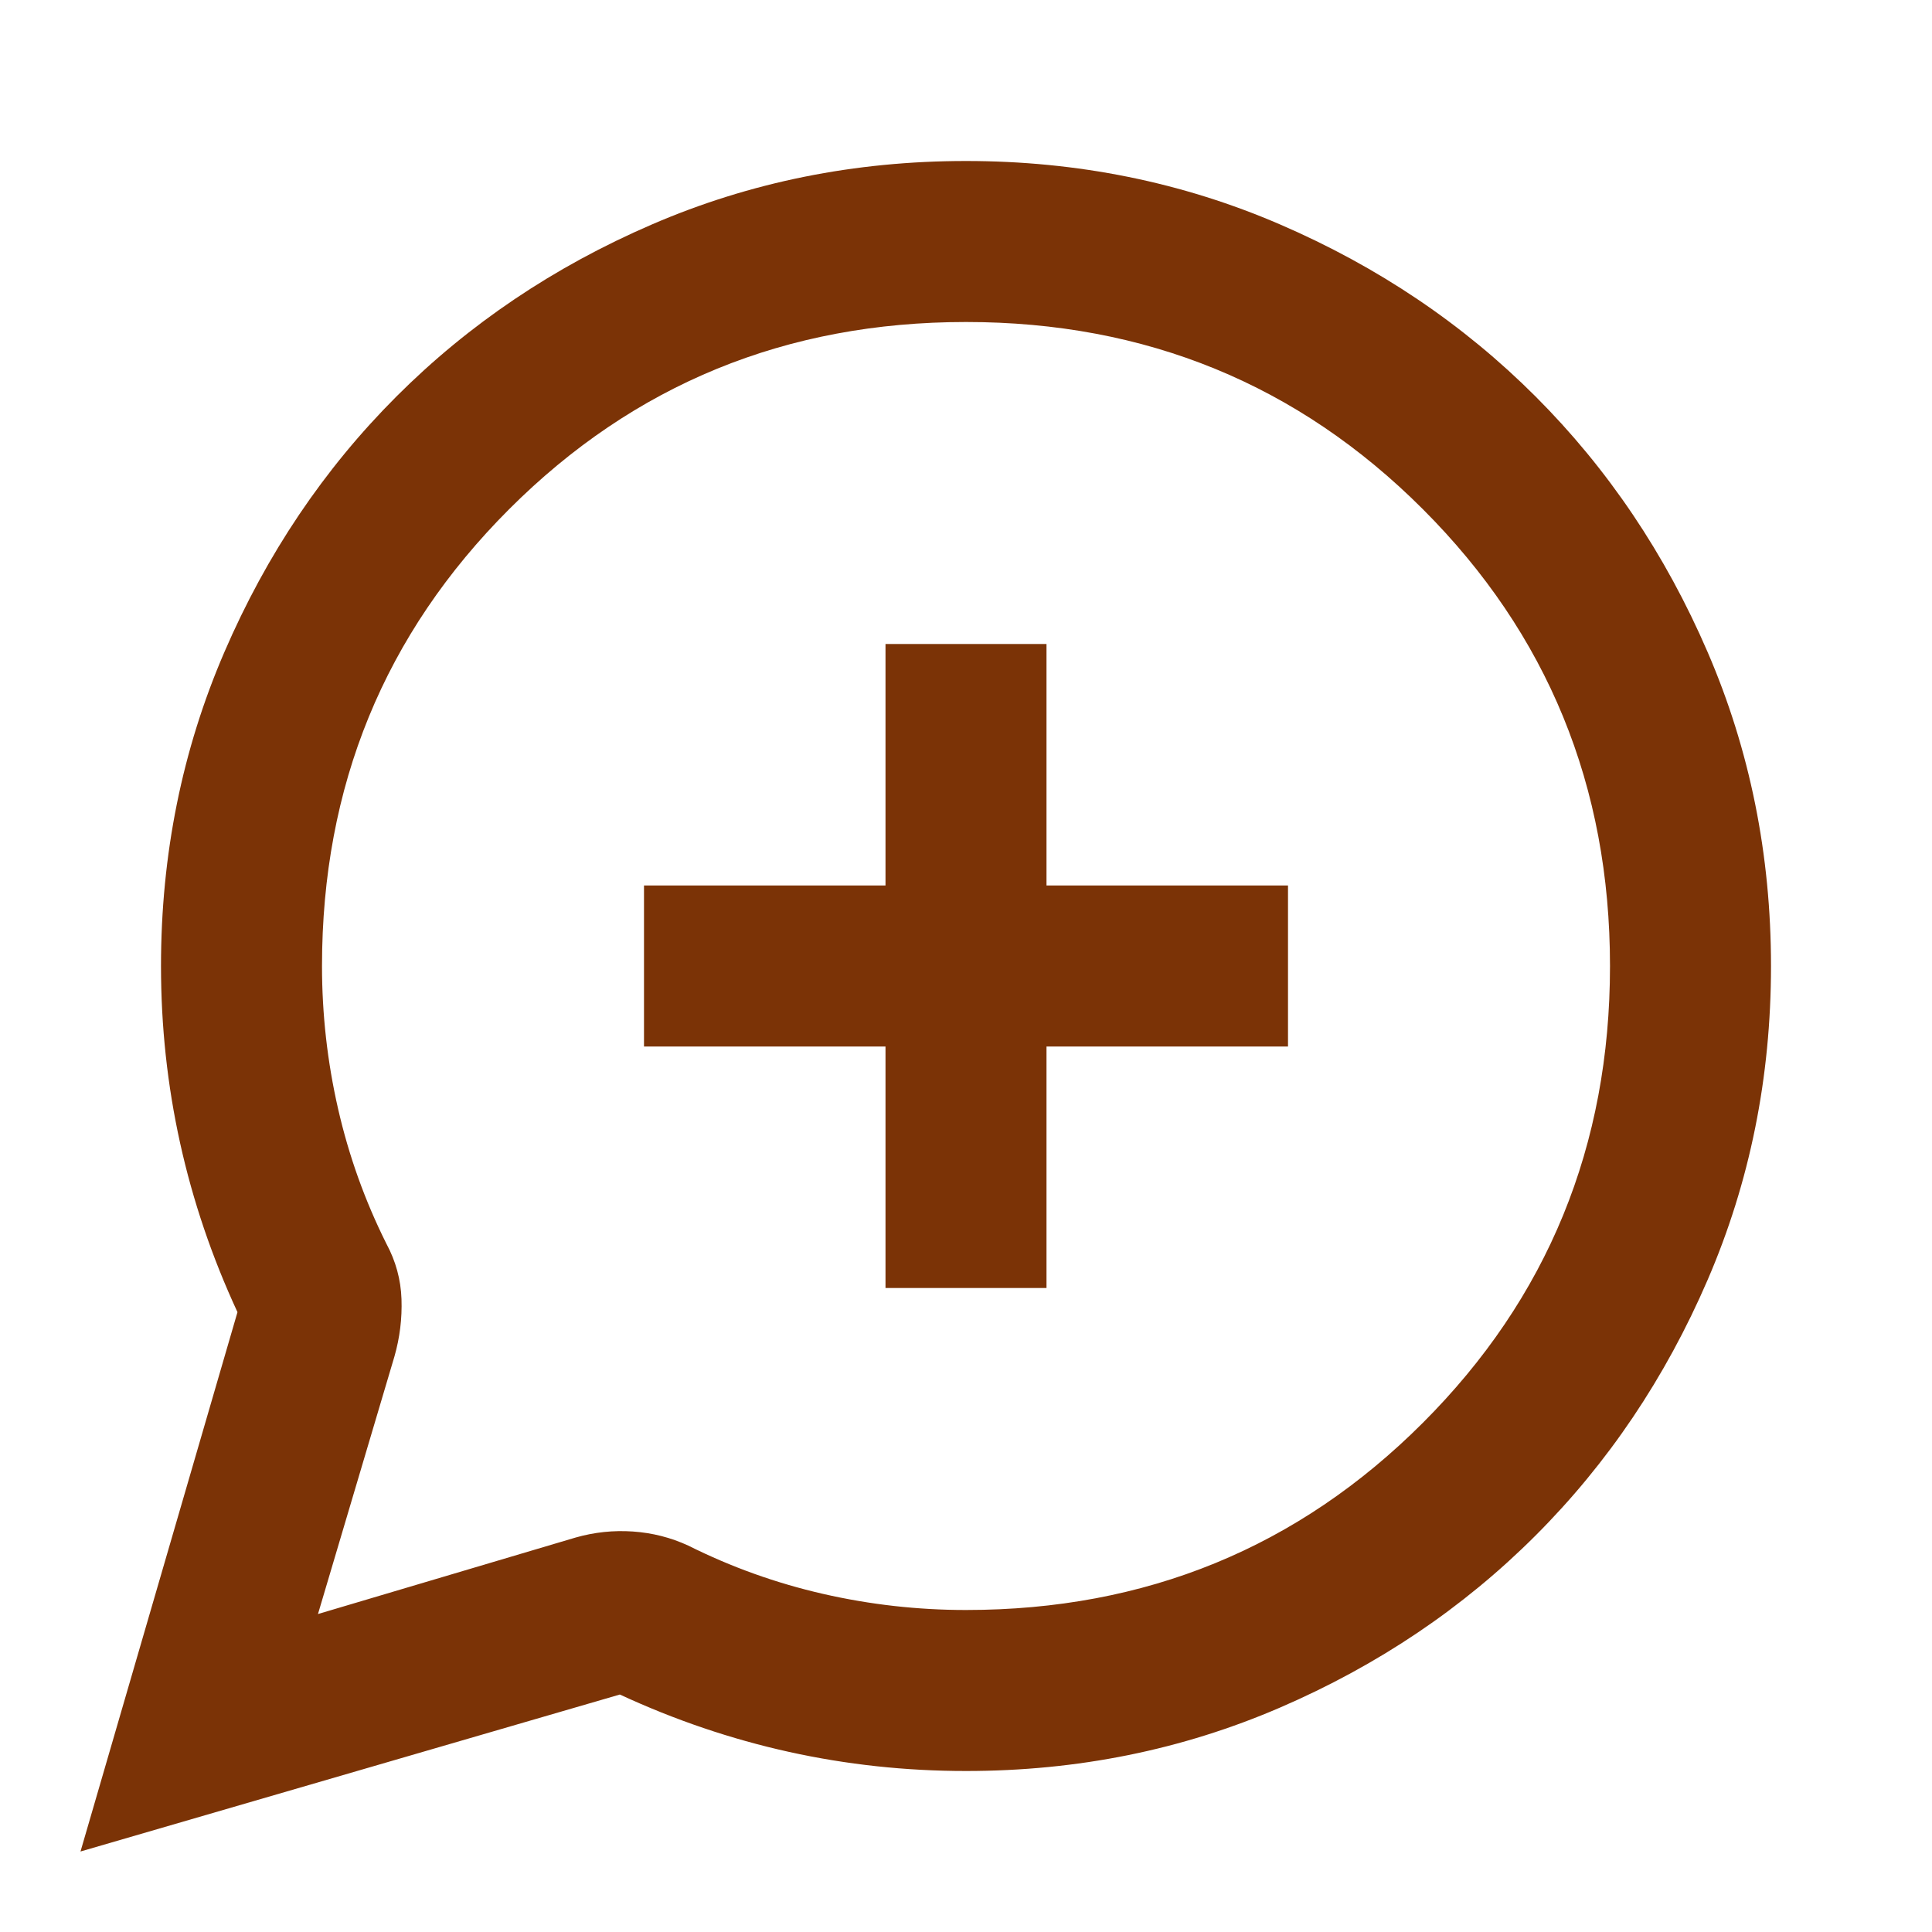
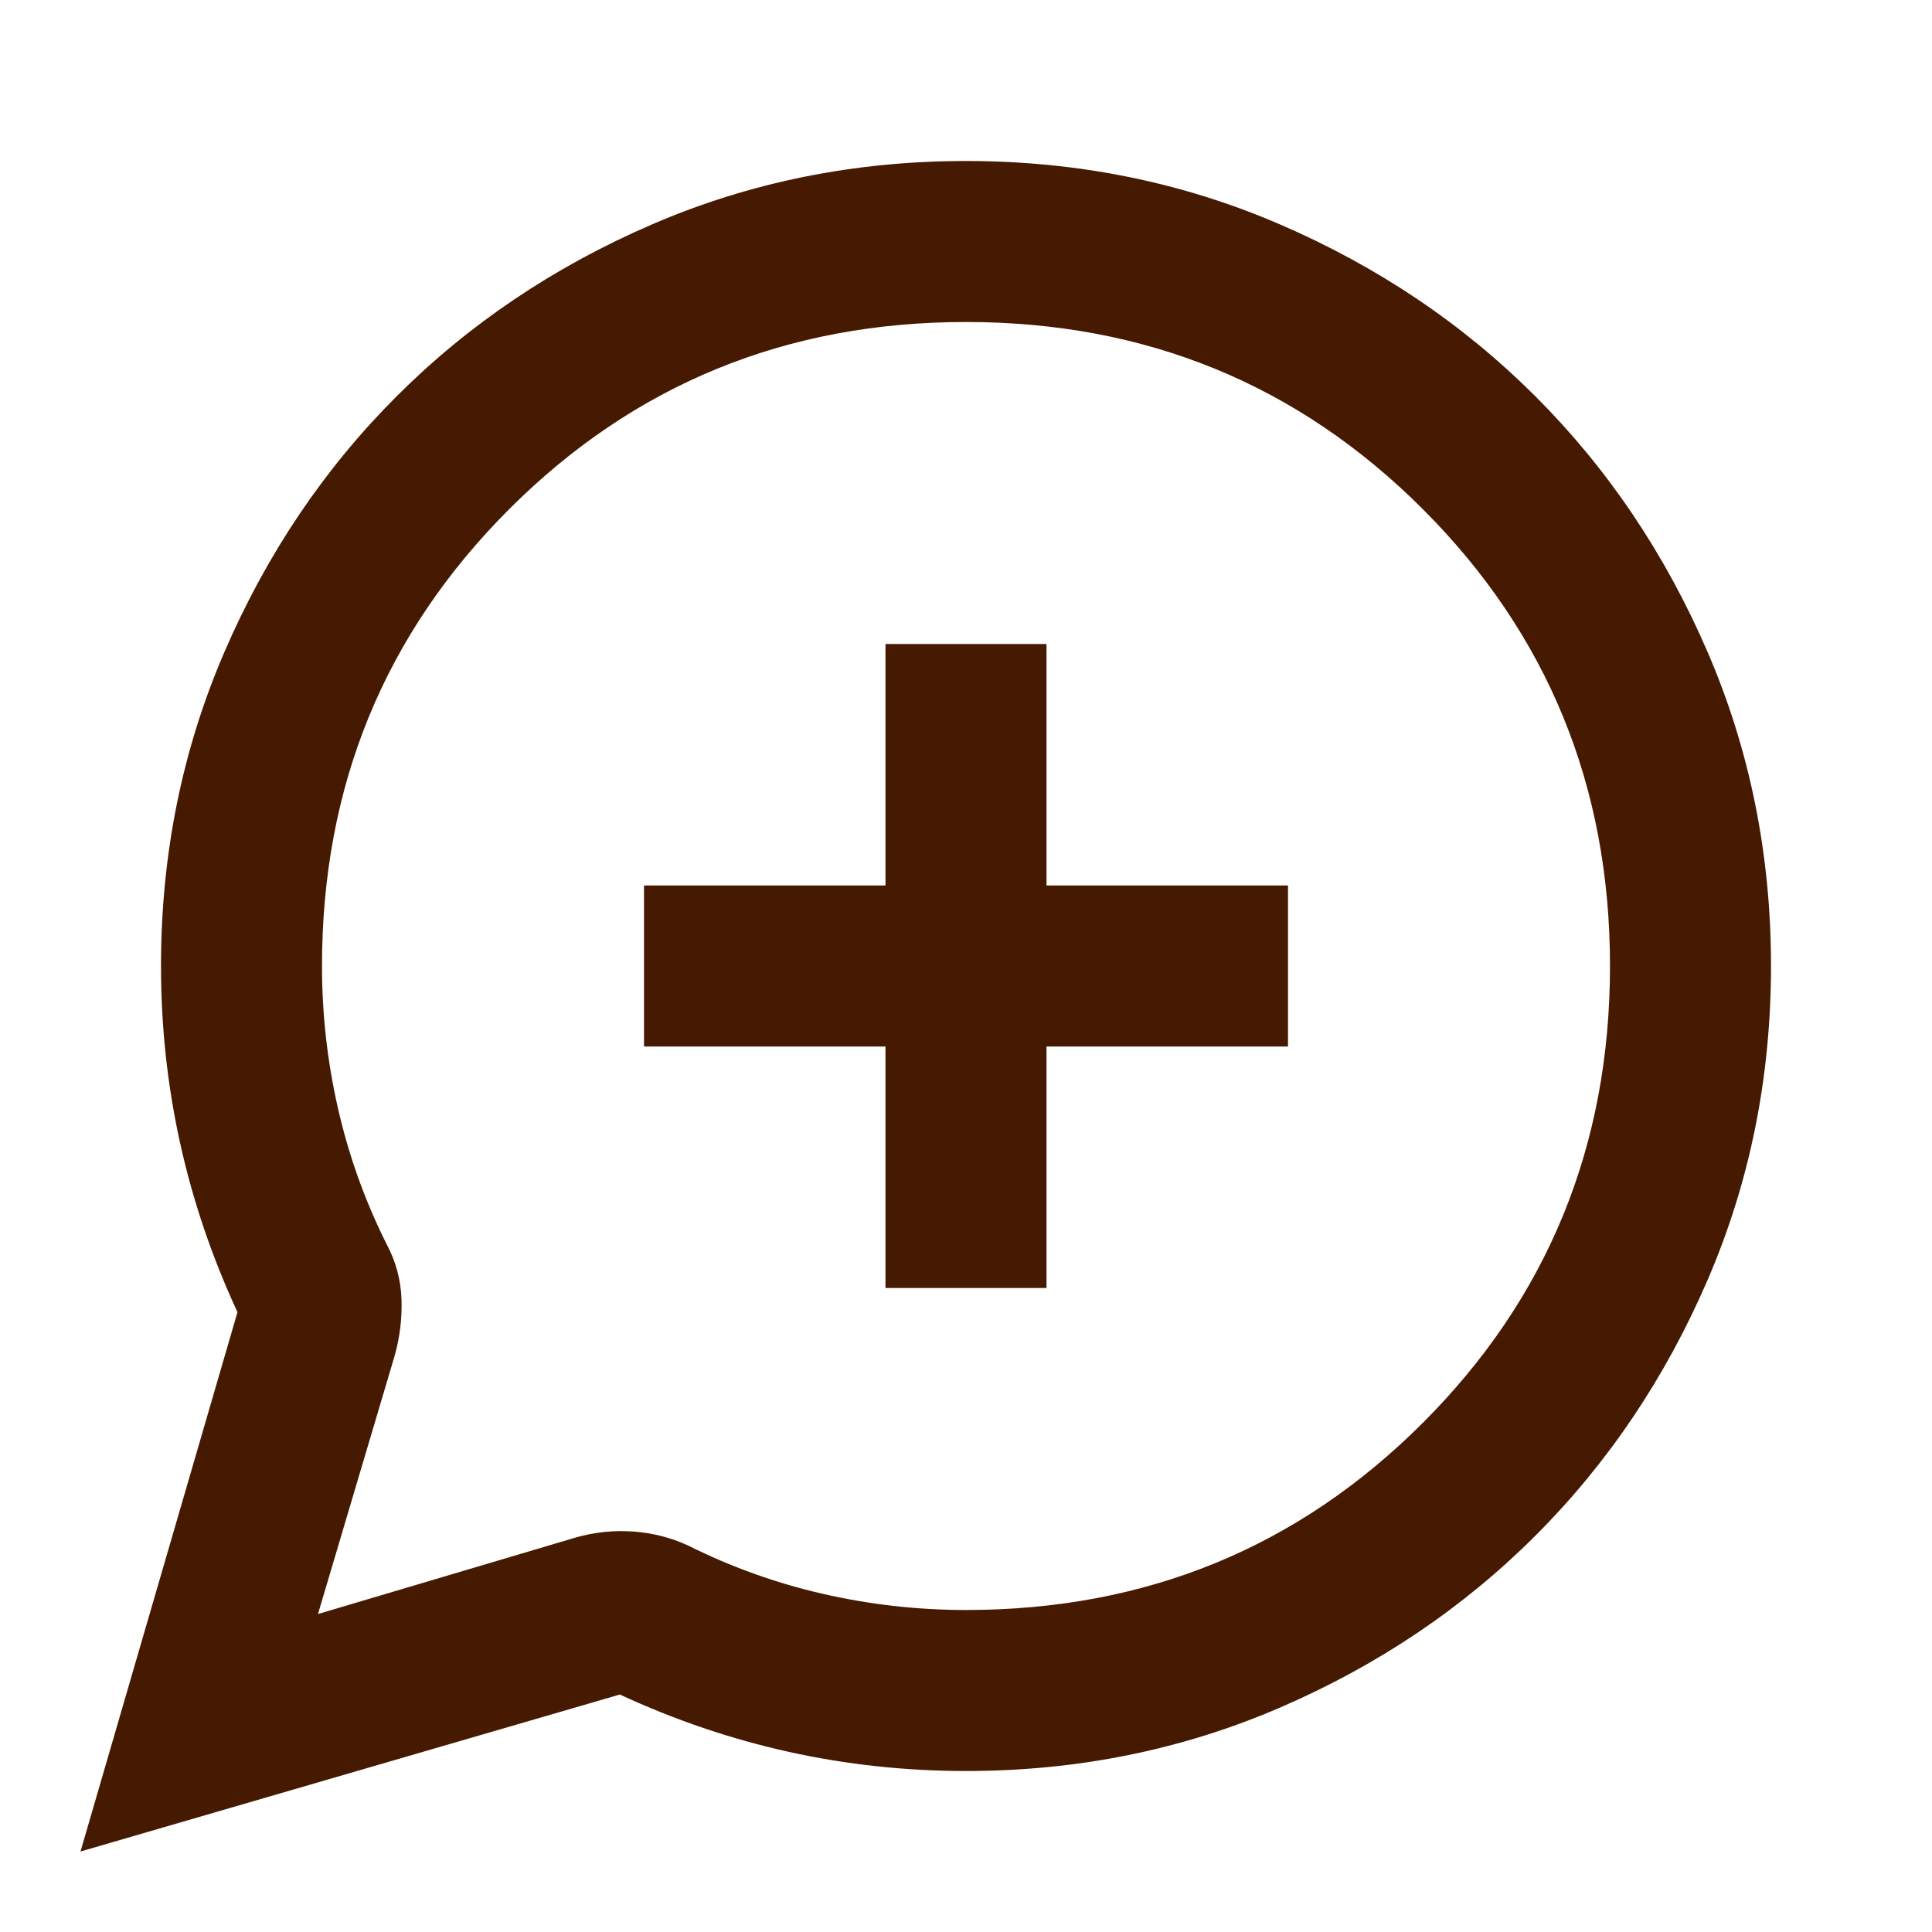
- <svg xmlns="http://www.w3.org/2000/svg" height="24px" viewBox="0 -960 960 960" width="24px" fill="#7b3306">
+ <svg xmlns="http://www.w3.org/2000/svg" height="24px" viewBox="0 -960 960 960" width="24px" fill="#461901">
  <path d="m40-40 78-268q-19-41-28.5-84T80-480q0-83 31.5-156T197-763q54-54 127-85.5T480-880q83 0 156 31.5T763-763q54 54 85.5 127T880-480q0 83-31.5 156T763-197q-54 54-127 85.5T480-80q-45 0-88-9.5T308-118L40-40Zm118-118 128-38q14-4 28.5-3t27.5 7q32 16 67 24t71 8q134 0 227-93t93-227q0-134-93-227t-227-93q-134 0-227 93t-93 227q0 36 8 71t24 67q7 13 7.5 27.5T196-286l-38 128Zm282-162h80v-120h120v-80H520v-120h-80v120H320v80h120v120Zm39-159Z" />
</svg>
